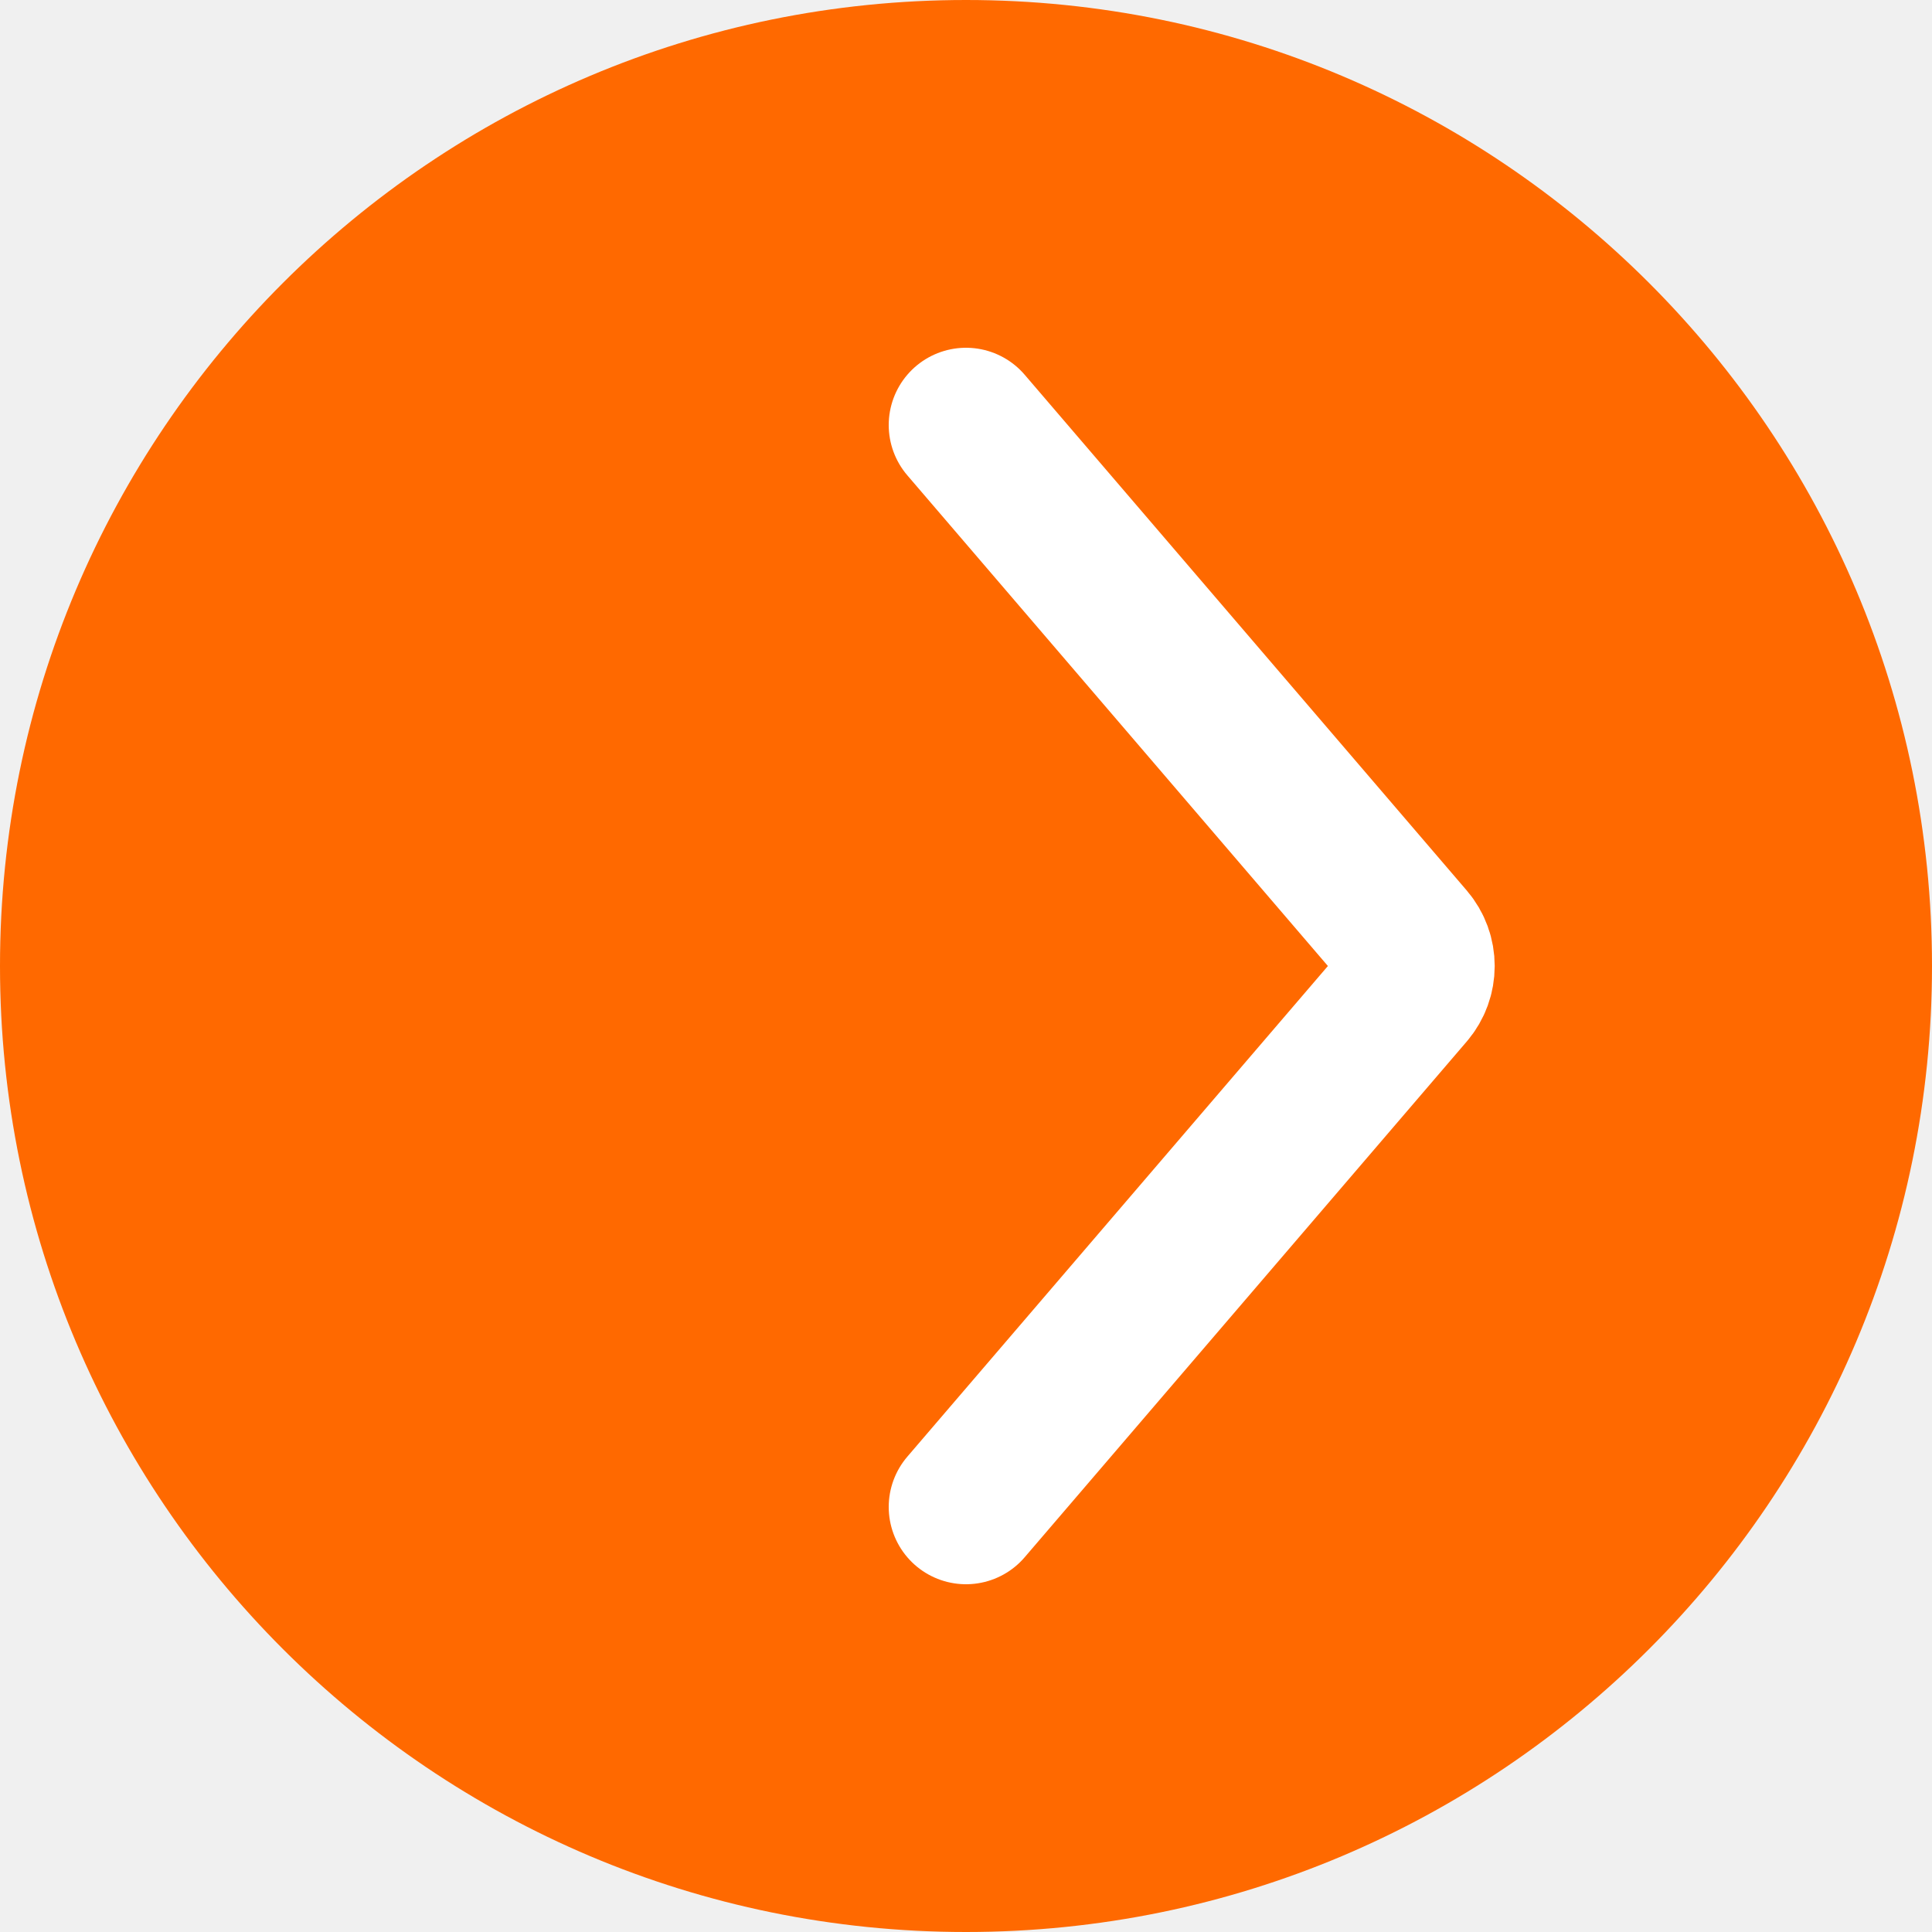
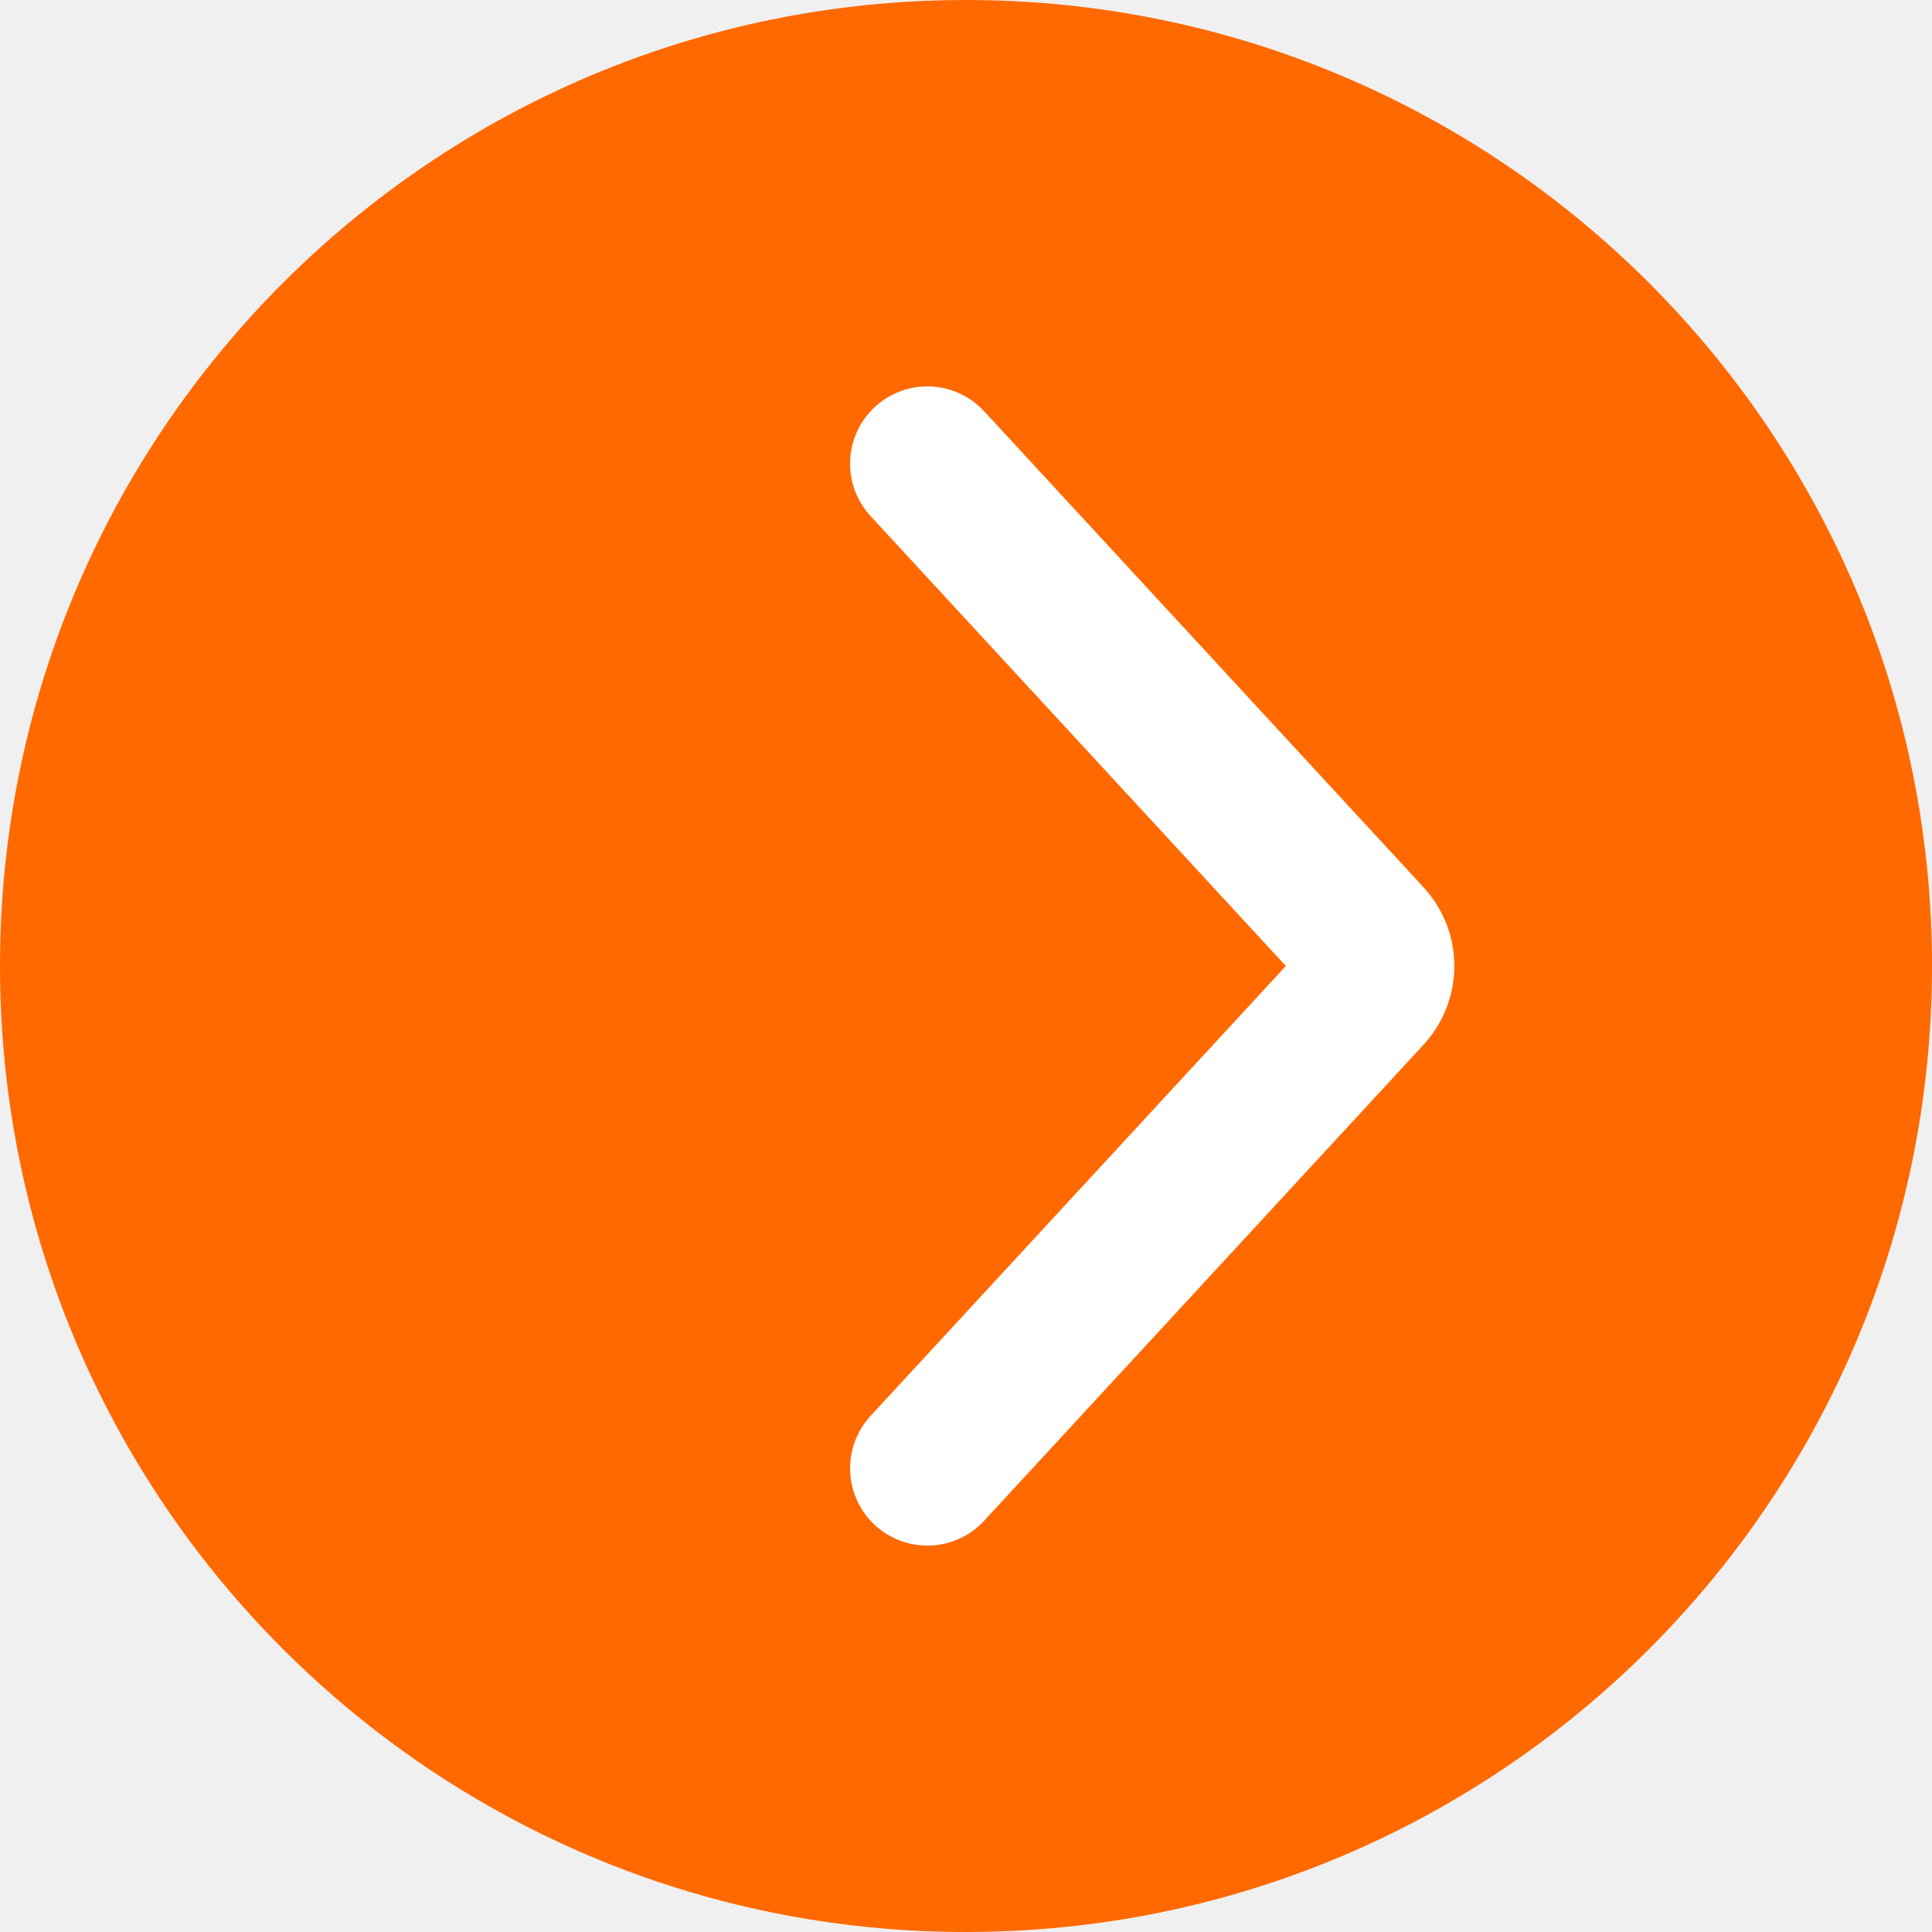
<svg xmlns="http://www.w3.org/2000/svg" width="50" height="50" viewBox="0 0 50 50" fill="none">
  <circle cx="25" cy="25" r="25" fill="#FF6900" />
-   <path d="M25 39L36.442 25.651C36.763 25.276 36.763 24.724 36.442 24.349L25 11" stroke="white" stroke-width="4" stroke-linecap="round" />
+   <path d="M24 38L35.374 25.678C35.727 25.295 35.727 24.705 35.374 24.322L24 12" stroke="white" stroke-width="4" stroke-linecap="round" />
</svg>
